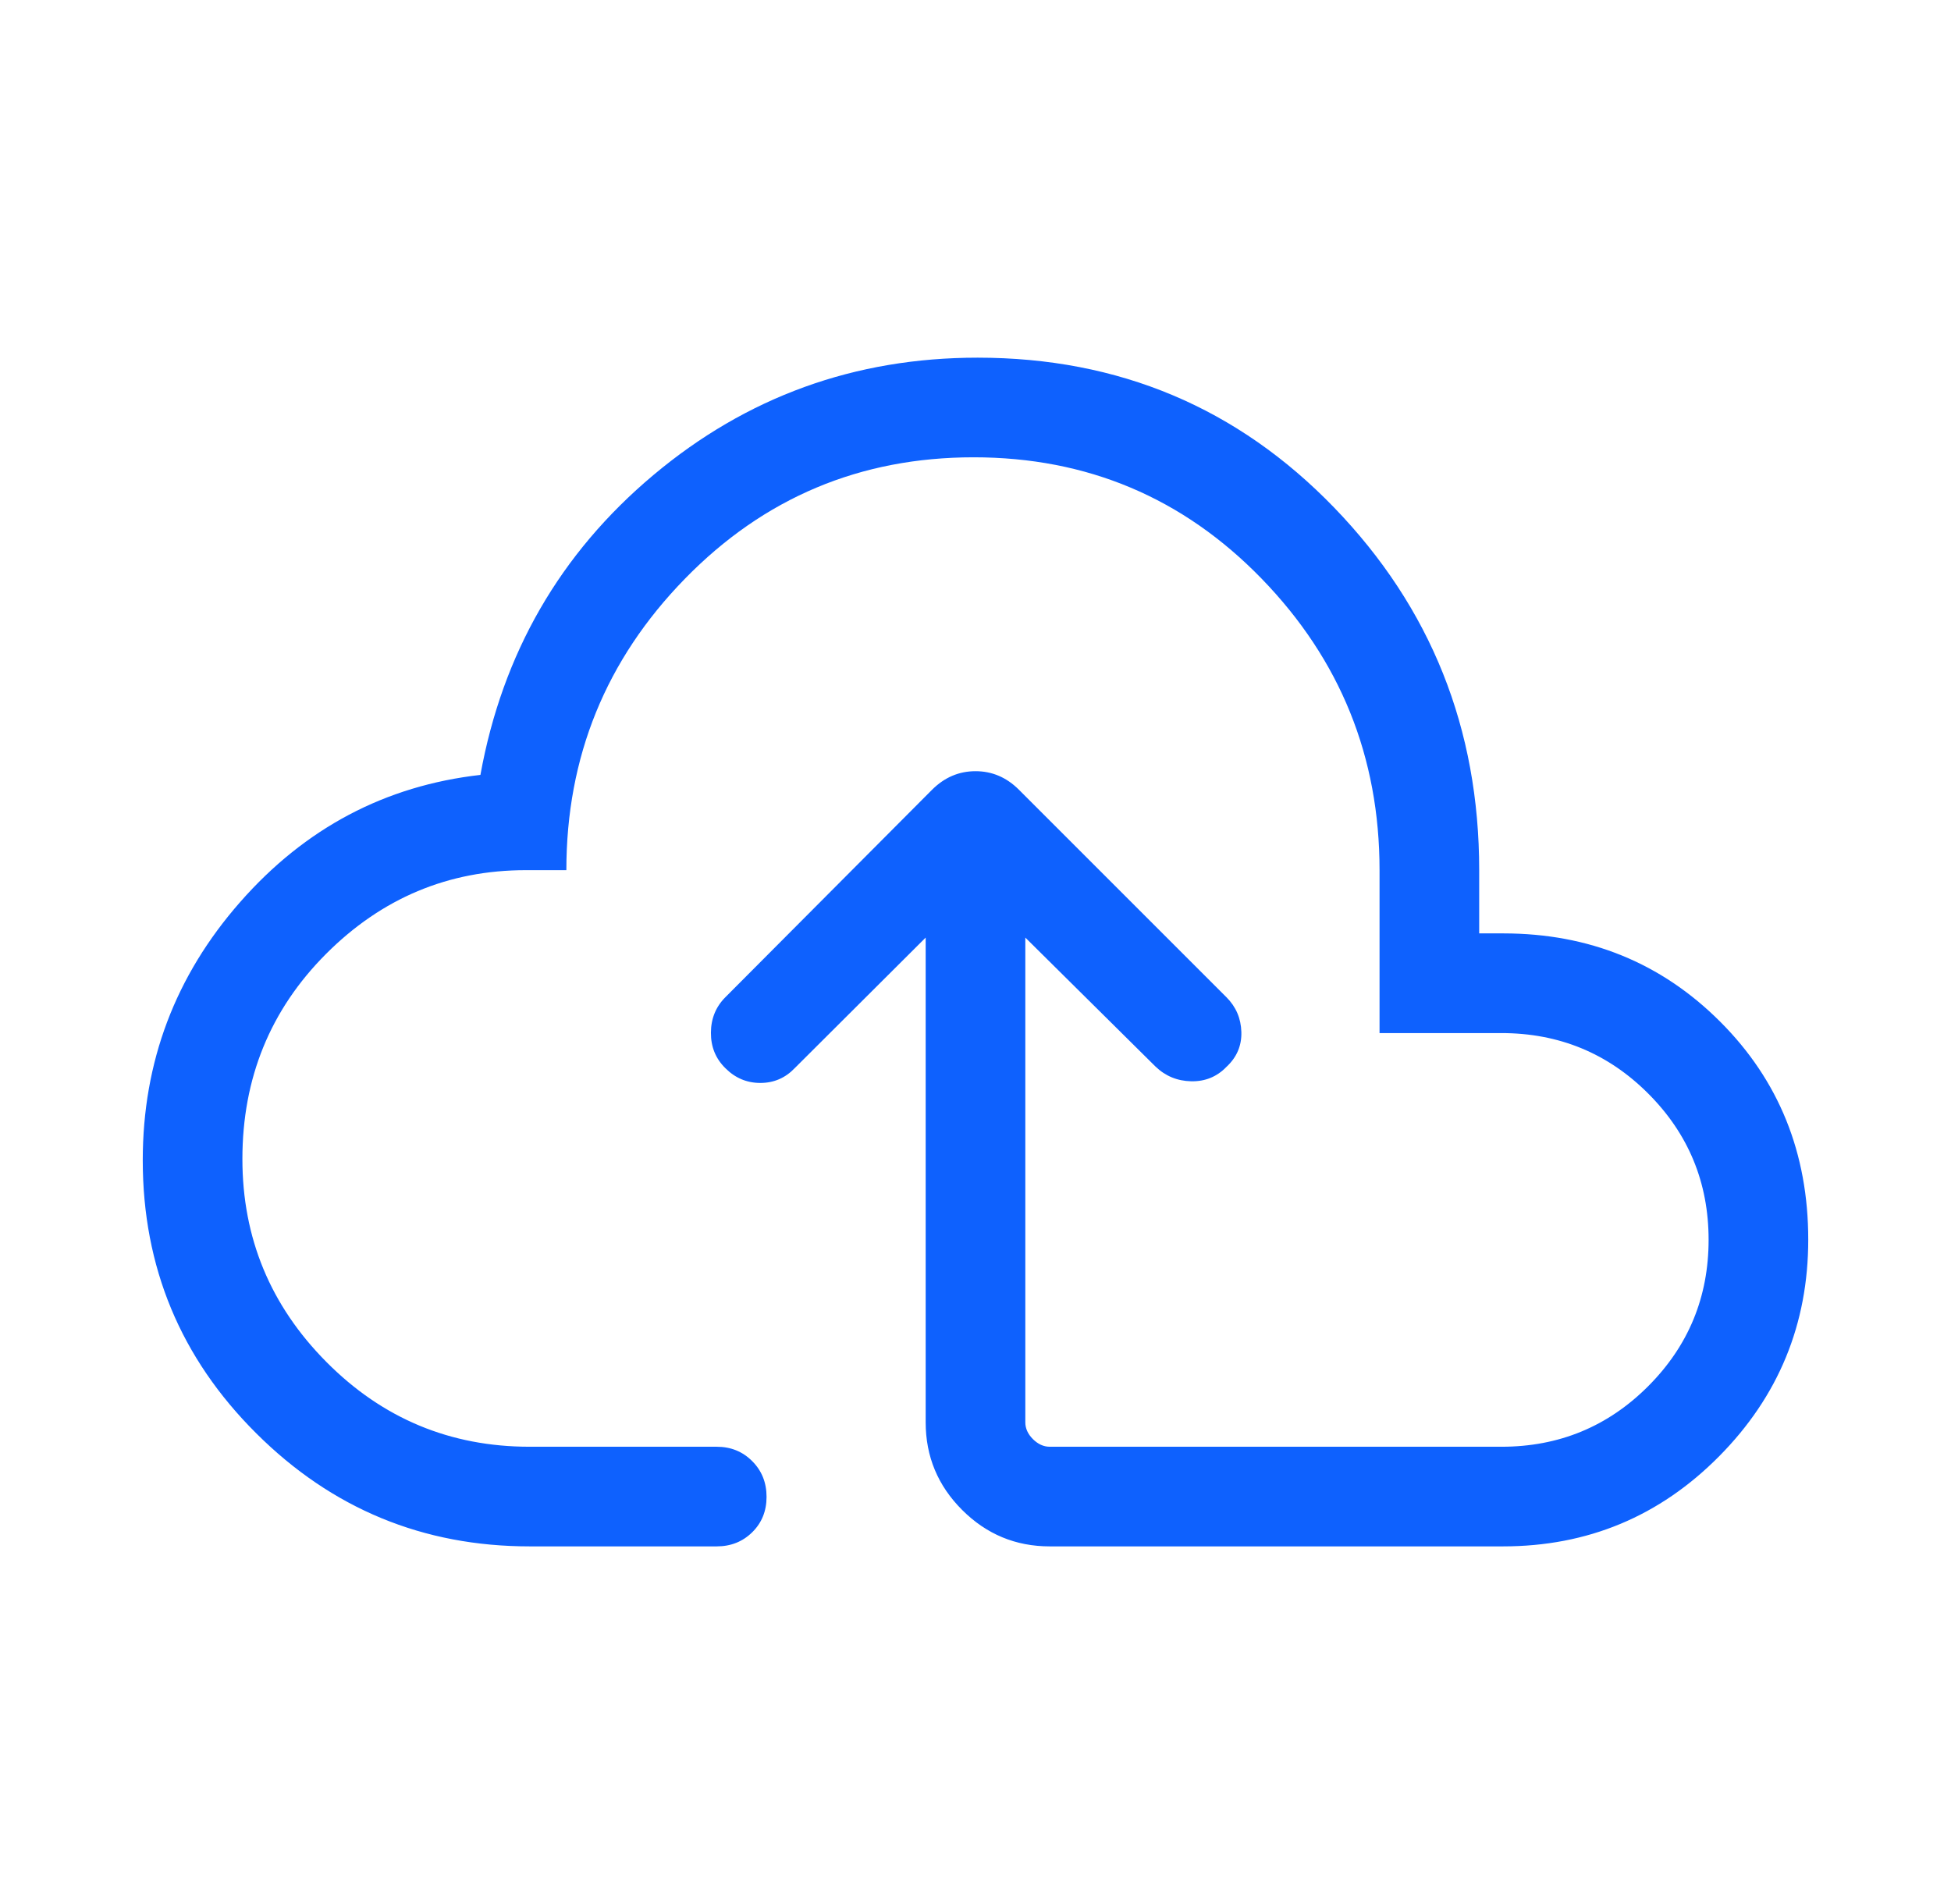
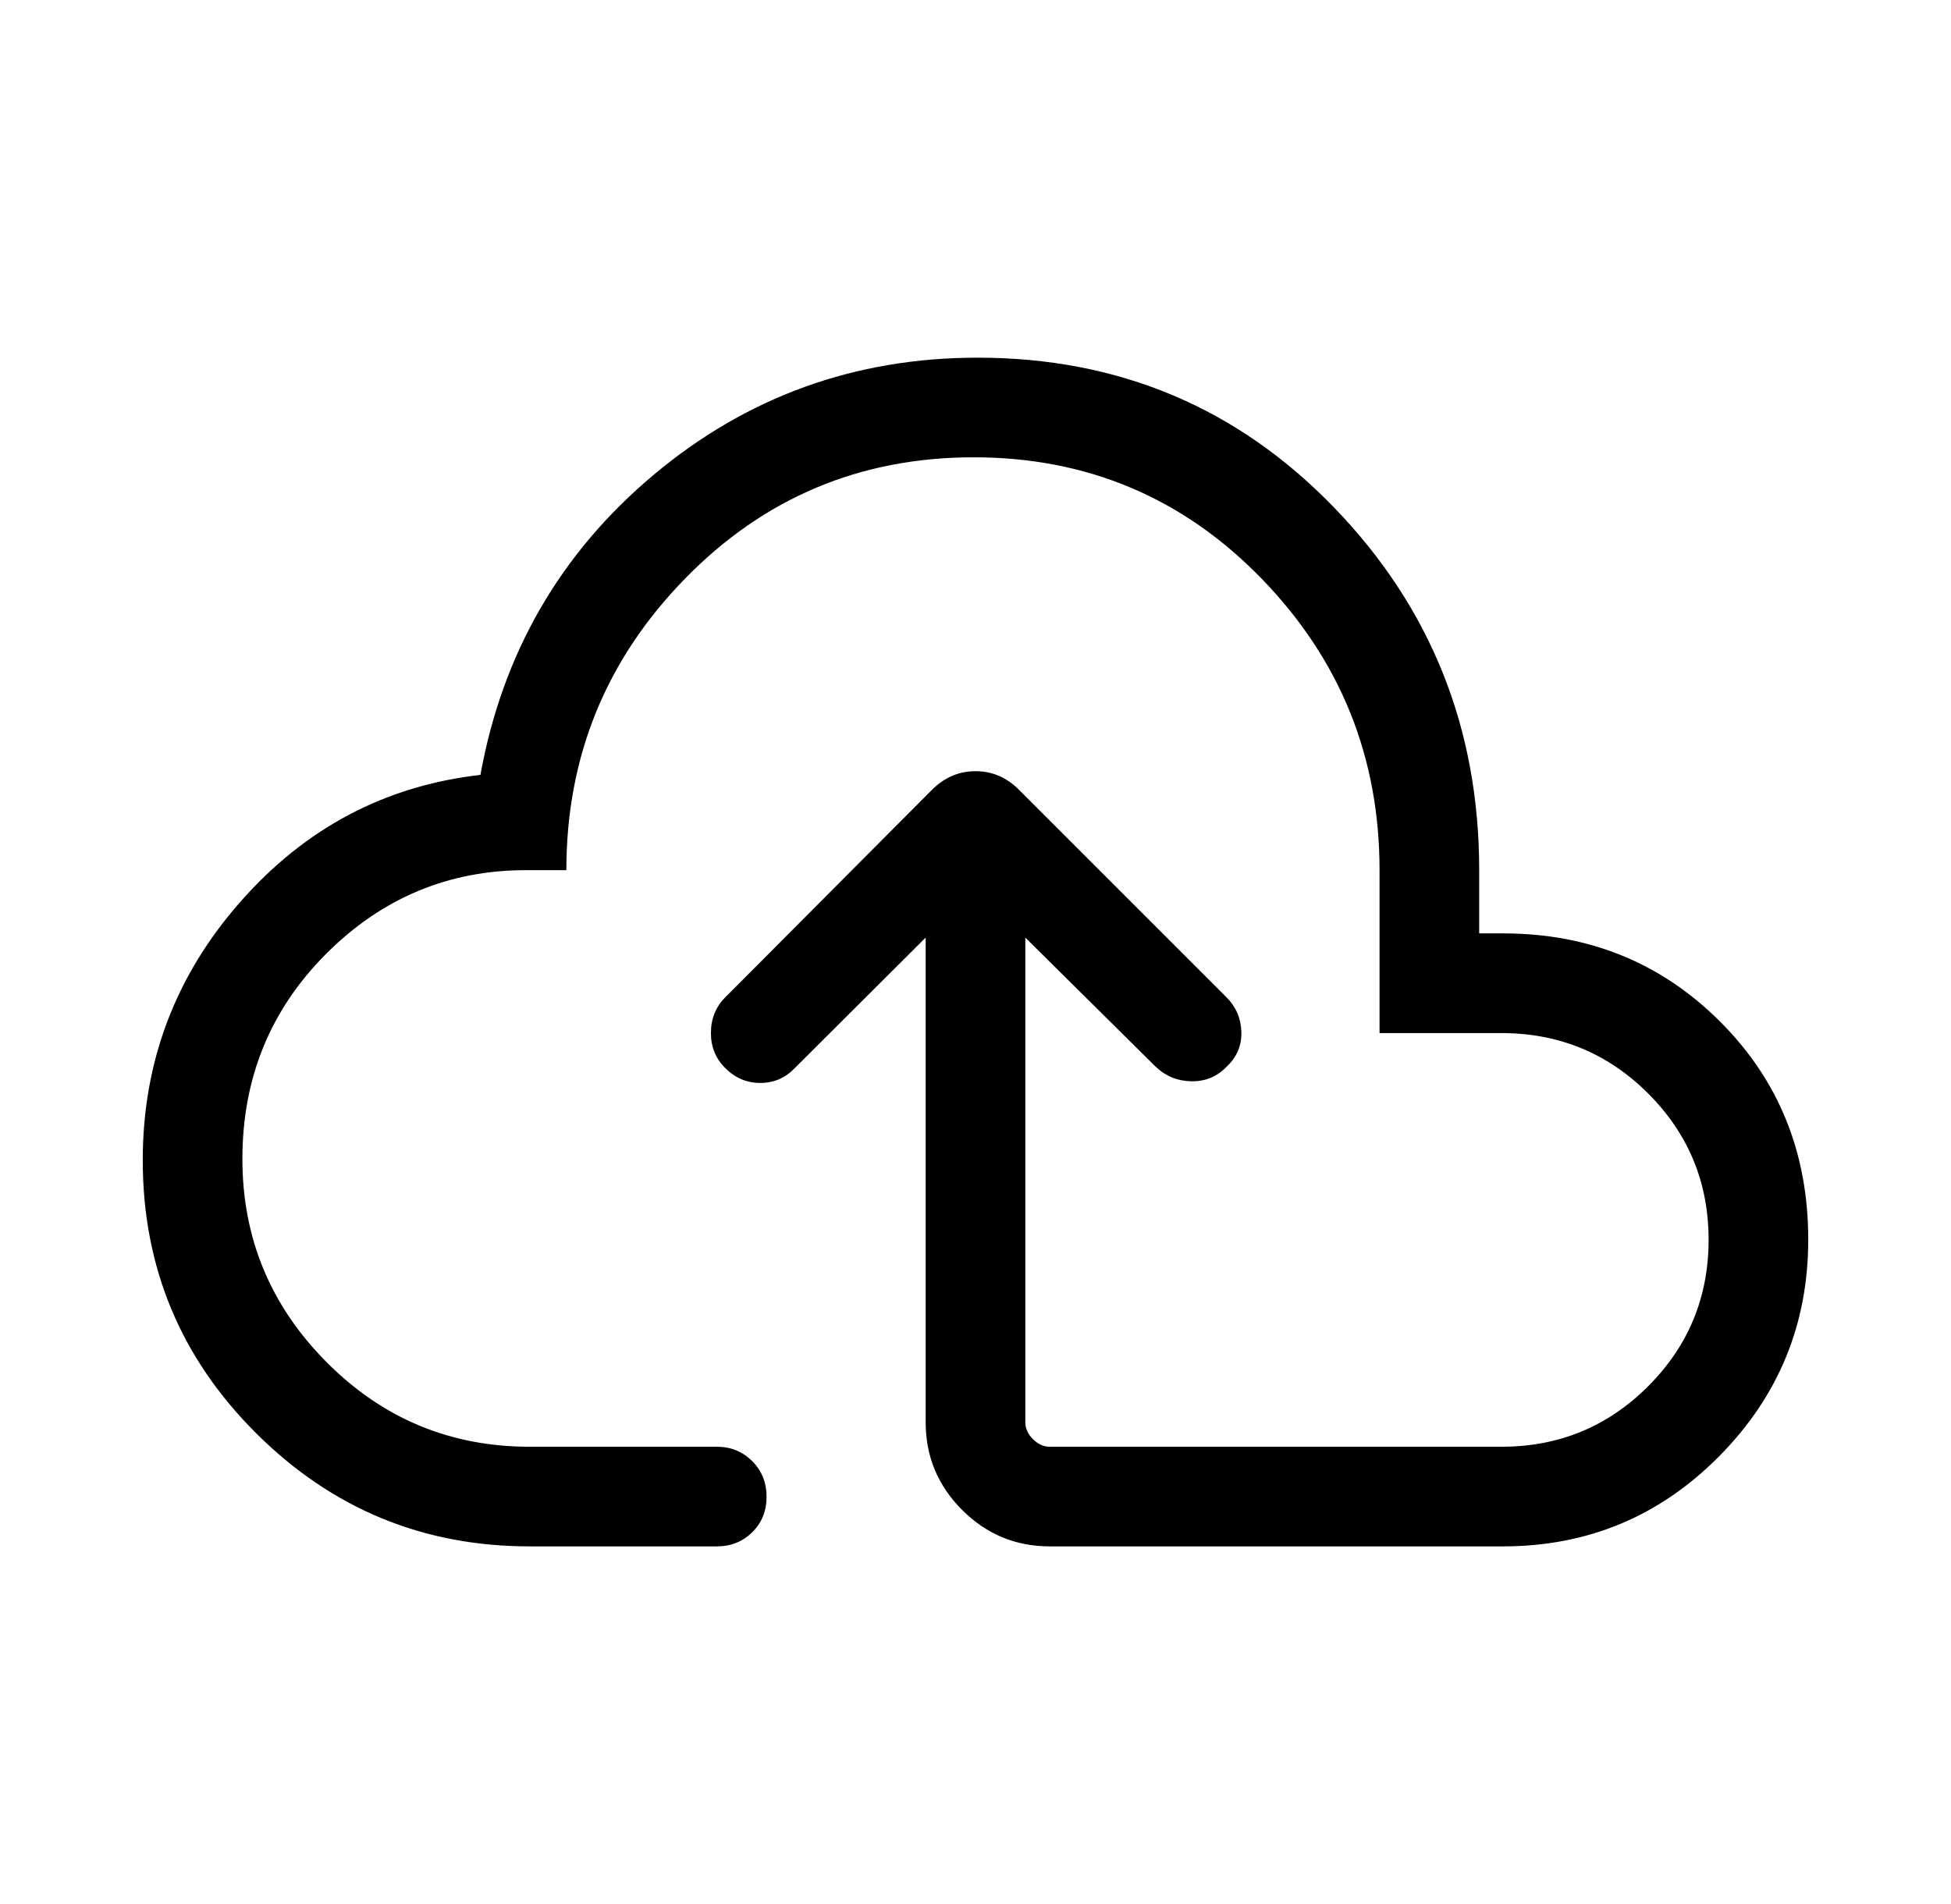
<svg xmlns="http://www.w3.org/2000/svg" width="41" height="40" viewBox="0 0 41 40" fill="none">
  <g id="cloud_upload">
    <mask id="mask0_44_296" style="mask-type:alpha" maskUnits="userSpaceOnUse" x="0" y="0" width="41" height="40">
      <rect id="Bounding box" x="0.5" width="40" height="40" fill="#D9D9D9" />
    </mask>
    <g mask="url(#mask0_44_296)">
-       <path id="cloud_upload_2" d="M19.453 19.705L16.702 22.448C16.504 22.656 16.262 22.76 15.978 22.76C15.694 22.76 15.449 22.656 15.244 22.45C15.039 22.249 14.938 22 14.94 21.704C14.941 21.408 15.043 21.159 15.244 20.958L19.587 16.598C19.848 16.338 20.152 16.208 20.501 16.208C20.849 16.208 21.153 16.338 21.413 16.598L25.773 20.958C25.974 21.159 26.079 21.403 26.087 21.69C26.095 21.976 25.991 22.221 25.773 22.423C25.573 22.63 25.326 22.731 25.033 22.725C24.74 22.719 24.49 22.615 24.282 22.415L21.547 19.705V29.893C21.547 30.021 21.6 30.139 21.707 30.246C21.814 30.352 21.932 30.406 22.06 30.406H31.553C32.761 30.406 33.789 29.982 34.636 29.134C35.483 28.286 35.906 27.26 35.906 26.057C35.906 24.854 35.483 23.829 34.636 22.982C33.789 22.135 32.76 21.712 31.55 21.712H28.991V18.288C28.991 15.907 28.166 13.866 26.515 12.164C24.863 10.462 22.845 9.611 20.46 9.611C18.076 9.611 16.053 10.462 14.393 12.164C12.732 13.866 11.902 15.907 11.902 18.288H11.053C9.422 18.288 8.021 18.876 6.85 20.05C5.679 21.225 5.094 22.661 5.094 24.358C5.094 26.018 5.683 27.441 6.862 28.627C8.04 29.813 9.463 30.406 11.13 30.406H15.062C15.359 30.406 15.607 30.507 15.808 30.709C16.009 30.91 16.109 31.16 16.109 31.459C16.109 31.757 16.009 32.005 15.808 32.203C15.607 32.401 15.359 32.5 15.062 32.5H11.13C8.891 32.5 6.976 31.709 5.386 30.125C3.795 28.542 3 26.629 3 24.385C3 22.321 3.682 20.512 5.047 18.958C6.411 17.404 8.094 16.513 10.096 16.286C10.559 13.731 11.771 11.63 13.73 9.985C15.69 8.34 17.962 7.517 20.545 7.517C23.51 7.517 26.008 8.568 28.039 10.67C30.07 12.773 31.085 15.312 31.085 18.288V19.617H31.598C33.396 19.619 34.913 20.237 36.148 21.471C37.383 22.705 38 24.233 38 26.053C38 27.83 37.375 29.348 36.125 30.609C34.875 31.87 33.362 32.5 31.585 32.5H22.06C21.344 32.5 20.73 32.245 20.219 31.734C19.708 31.223 19.453 30.61 19.453 29.893V19.705Z" fill="#0E61FE" />
+       <path id="cloud_upload_2" d="M19.453 19.705L16.702 22.448C16.504 22.656 16.262 22.76 15.978 22.76C15.694 22.76 15.449 22.656 15.244 22.45C15.039 22.249 14.938 22 14.94 21.704C14.941 21.408 15.043 21.159 15.244 20.958L19.587 16.598C19.848 16.338 20.152 16.208 20.501 16.208C20.849 16.208 21.153 16.338 21.413 16.598L25.773 20.958C25.974 21.159 26.079 21.403 26.087 21.69C26.095 21.976 25.991 22.221 25.773 22.423C25.573 22.63 25.326 22.731 25.033 22.725C24.74 22.719 24.49 22.615 24.282 22.415L21.547 19.705V29.893C21.547 30.021 21.6 30.139 21.707 30.246C21.814 30.352 21.932 30.406 22.06 30.406H31.553C32.761 30.406 33.789 29.982 34.636 29.134C35.483 28.286 35.906 27.26 35.906 26.057C35.906 24.854 35.483 23.829 34.636 22.982C33.789 22.135 32.76 21.712 31.55 21.712H28.991V18.288C28.991 15.907 28.166 13.866 26.515 12.164C24.863 10.462 22.845 9.611 20.46 9.611C18.076 9.611 16.053 10.462 14.393 12.164C12.732 13.866 11.902 15.907 11.902 18.288H11.053C9.422 18.288 8.021 18.876 6.85 20.05C5.679 21.225 5.094 22.661 5.094 24.358C5.094 26.018 5.683 27.441 6.862 28.627C8.04 29.813 9.463 30.406 11.13 30.406H15.062C15.359 30.406 15.607 30.507 15.808 30.709C16.009 30.91 16.109 31.16 16.109 31.459C16.109 31.757 16.009 32.005 15.808 32.203C15.607 32.401 15.359 32.5 15.062 32.5H11.13C8.891 32.5 6.976 31.709 5.386 30.125C3.795 28.542 3 26.629 3 24.385C3 22.321 3.682 20.512 5.047 18.958C6.411 17.404 8.094 16.513 10.096 16.286C10.559 13.731 11.771 11.63 13.73 9.985C15.69 8.34 17.962 7.517 20.545 7.517C23.51 7.517 26.008 8.568 28.039 10.67C30.07 12.773 31.085 15.312 31.085 18.288V19.617H31.598C33.396 19.619 34.913 20.237 36.148 21.471C37.383 22.705 38 24.233 38 26.053C38 27.83 37.375 29.348 36.125 30.609C34.875 31.87 33.362 32.5 31.585 32.5H22.06C21.344 32.5 20.73 32.245 20.219 31.734C19.708 31.223 19.453 30.61 19.453 29.893V19.705Z" fill="currentColor" />
    </g>
  </g>
</svg>
